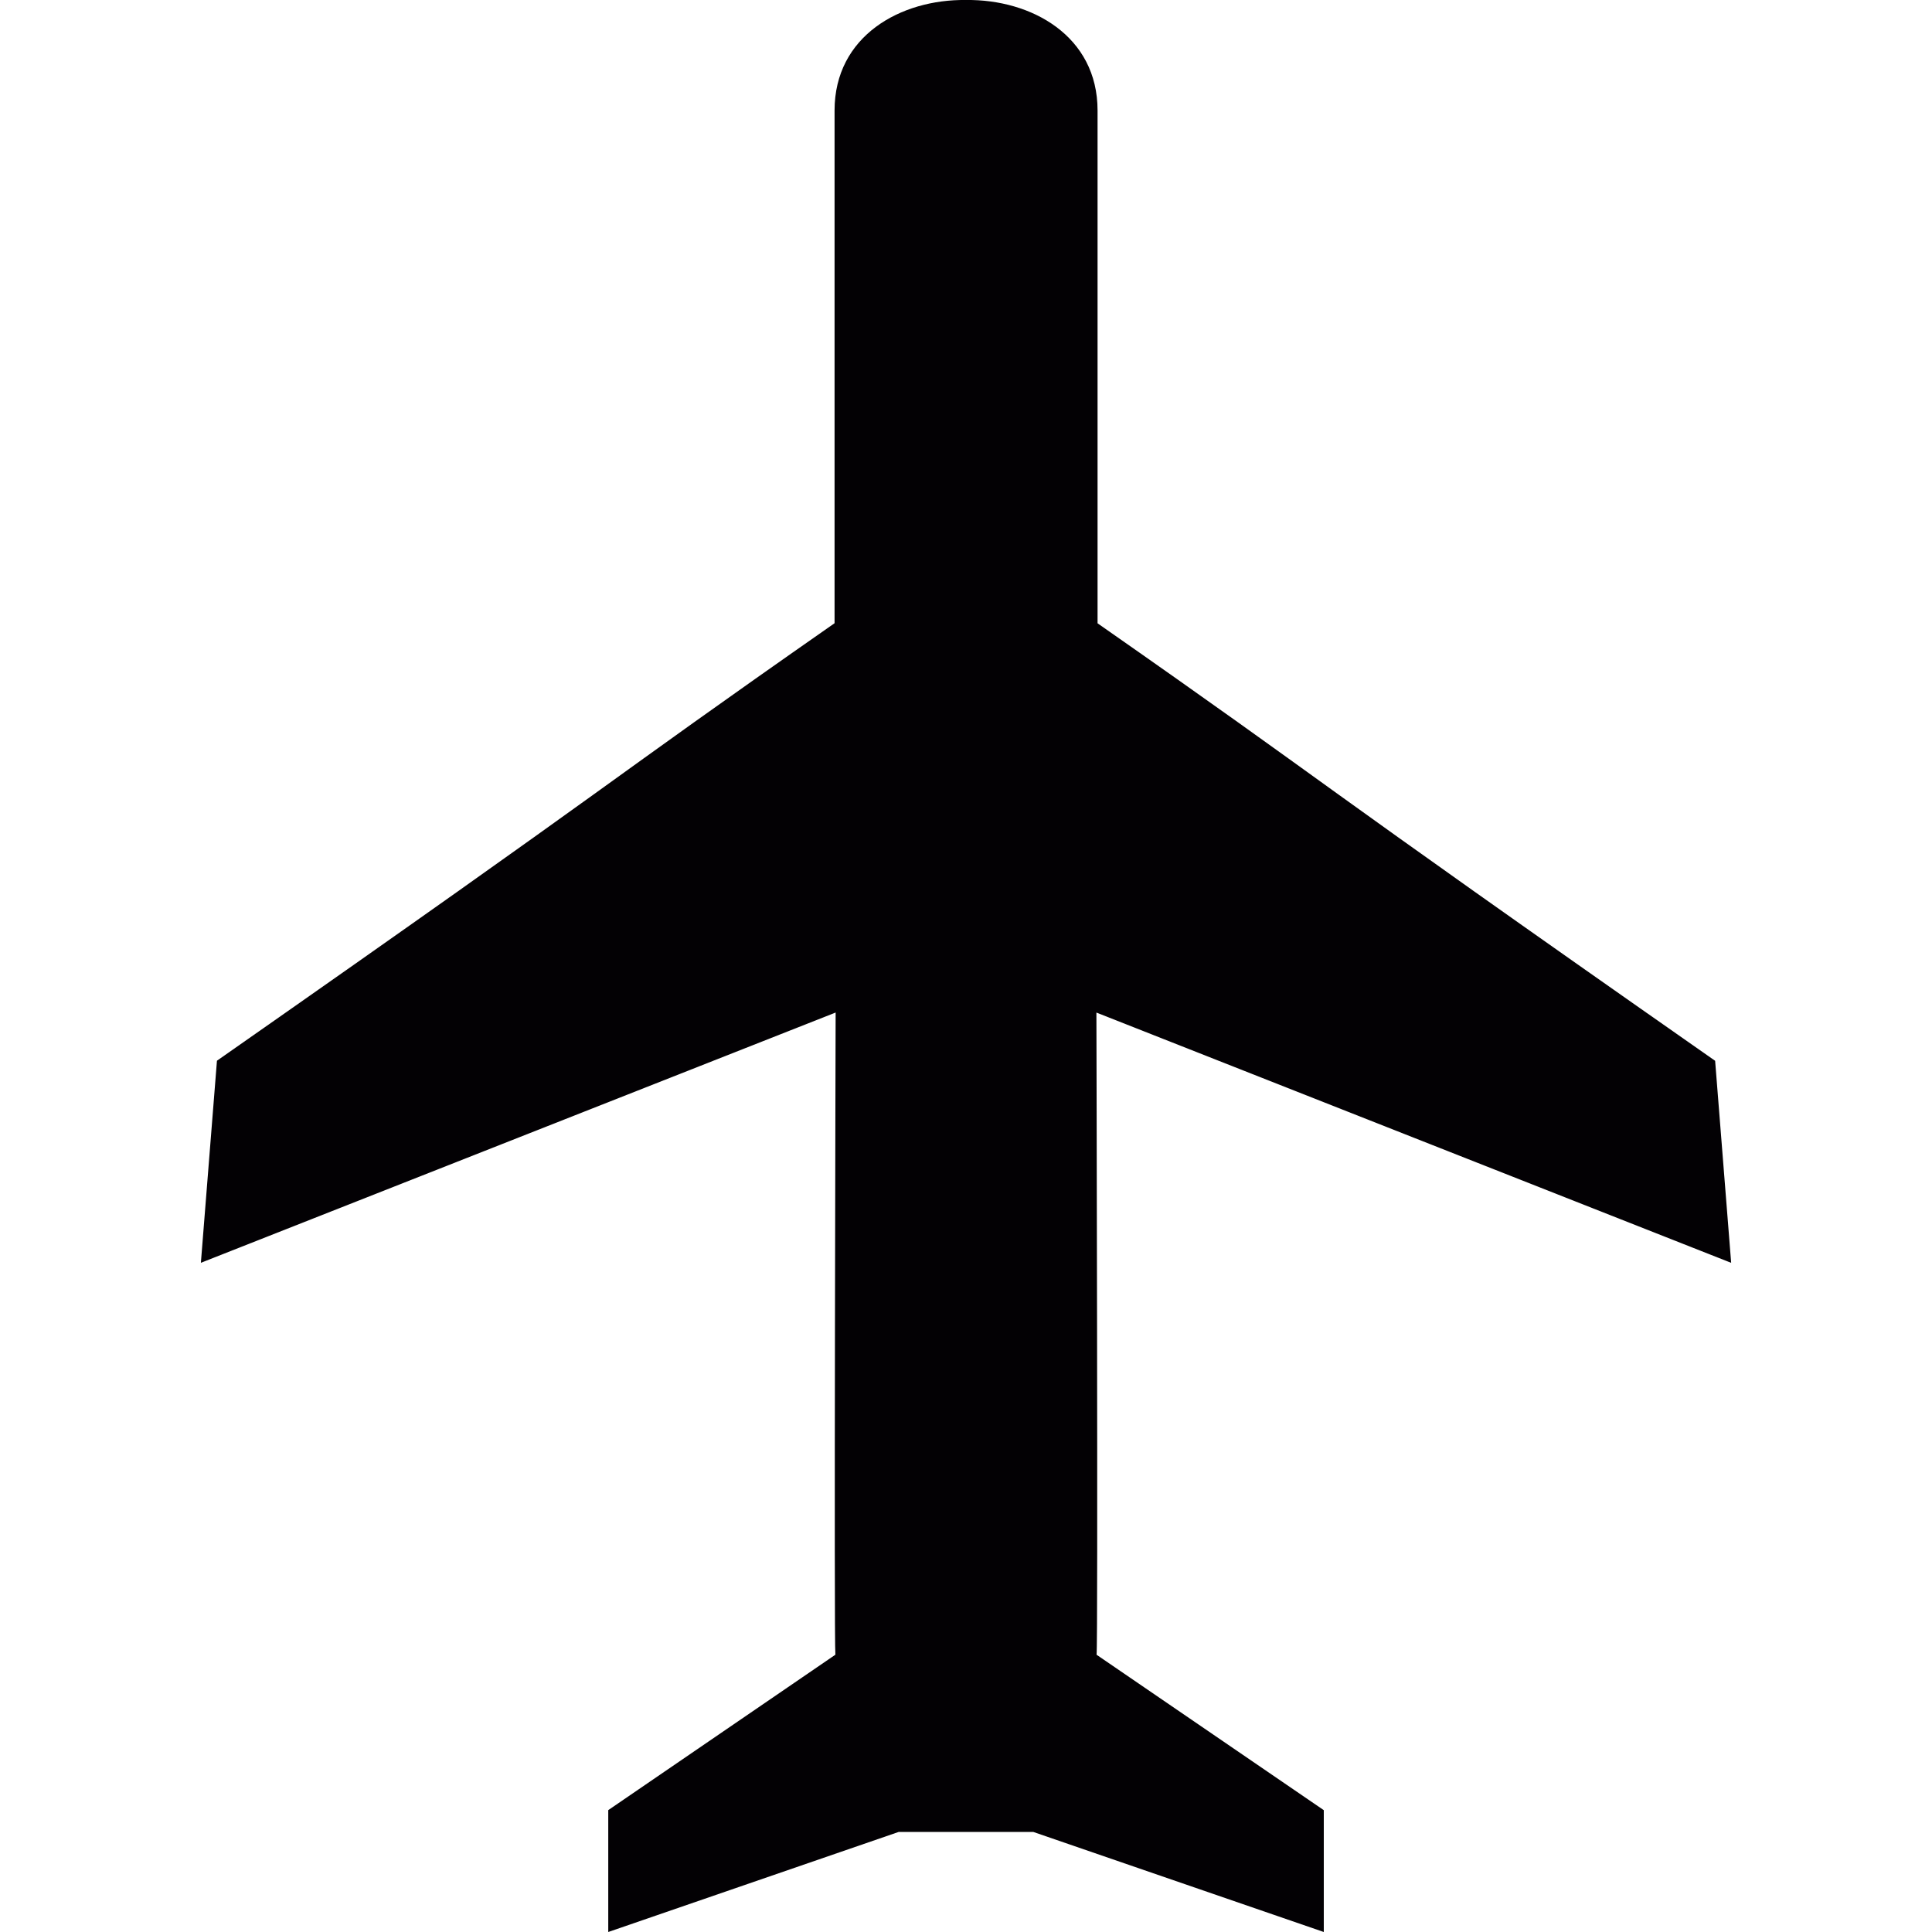
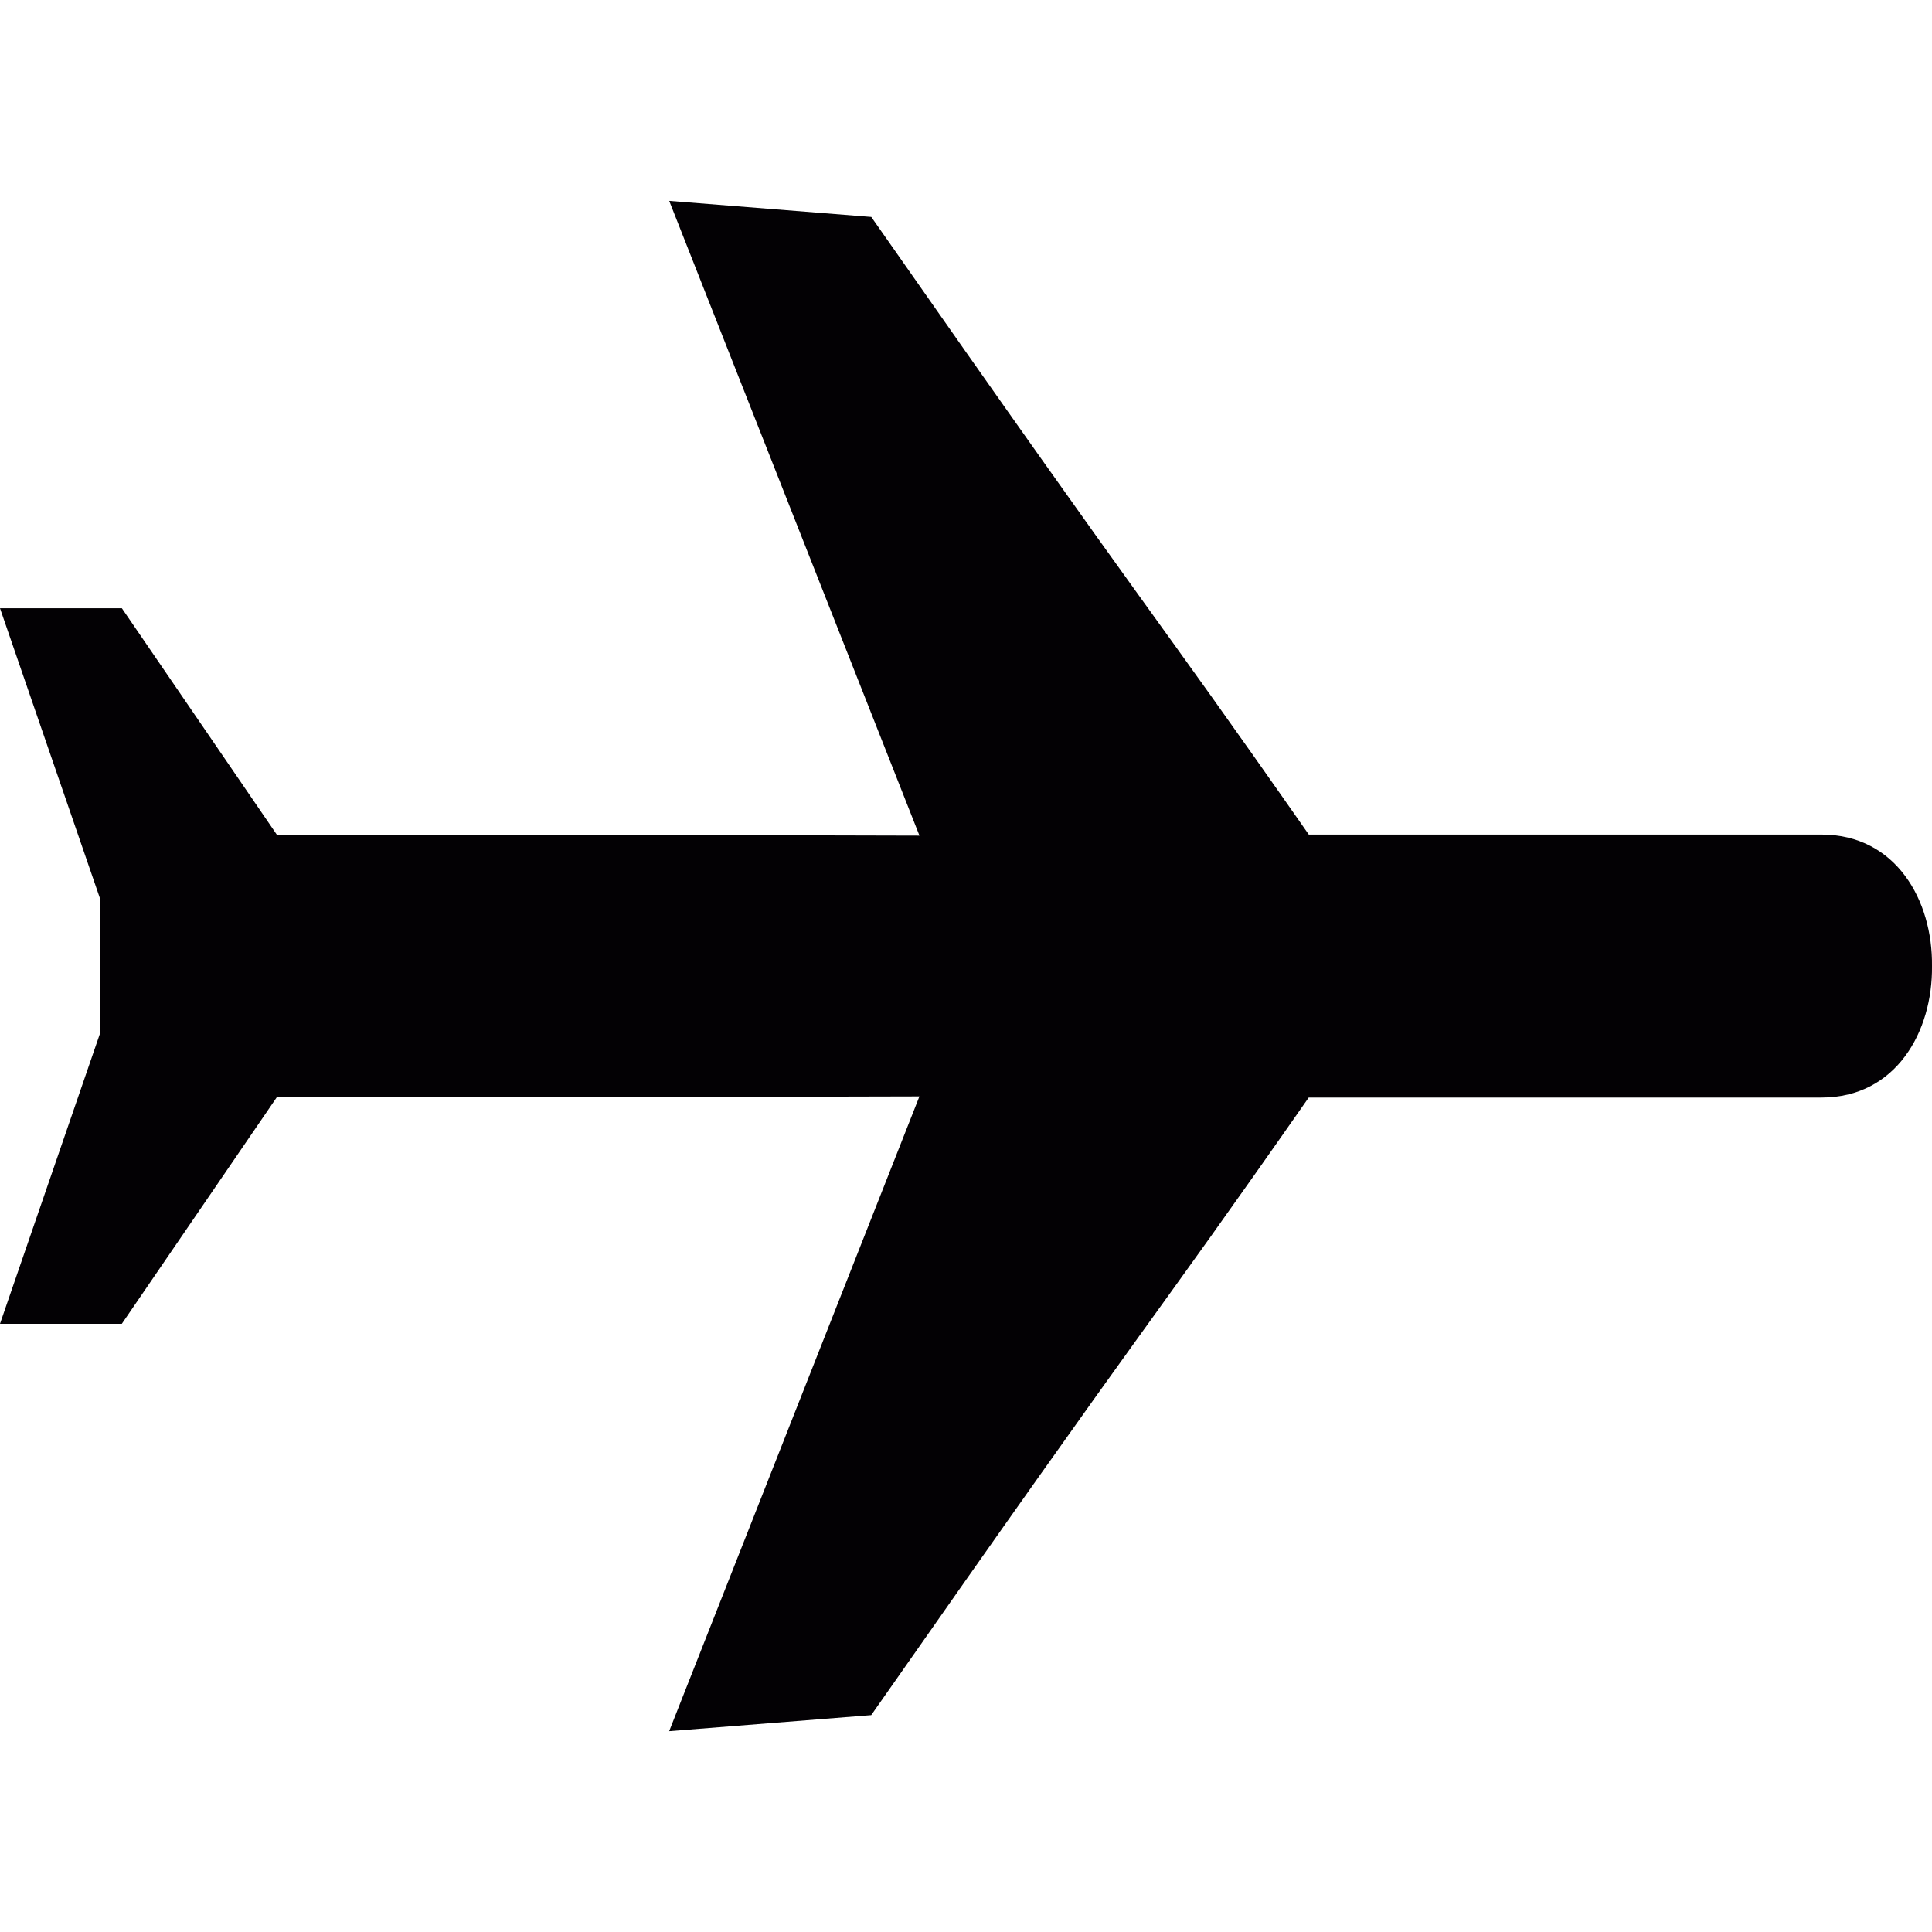
<svg xmlns="http://www.w3.org/2000/svg" height="50px" width="50px" version="1.1" id="Capa_1" viewBox="0 0 46.876 46.876" xml:space="preserve">
-   <g>
+   <g transform="rotate(90, 23.438, 23.438)">
    <path style="fill:#030104;" d="M26.602,24.568l15.401,6.072l-0.389-4.902c-10.271-7.182-9.066-6.481-14.984-10.615V2.681   c0-1.809-1.604-2.701-3.191-2.681c-1.587-0.021-3.19,0.872-3.19,2.681v12.44c-5.918,4.134-4.714,3.434-14.985,10.615l-0.39,4.903   l15.401-6.072c0,0-0.042,15.343-0.006,15.581l-5.511,3.771v2.957l7.044-2.427h3.271l7.046,2.427V43.92l-5.513-3.771   C26.644,39.909,26.602,24.568,26.602,24.568z" />
  </g>
</svg>
